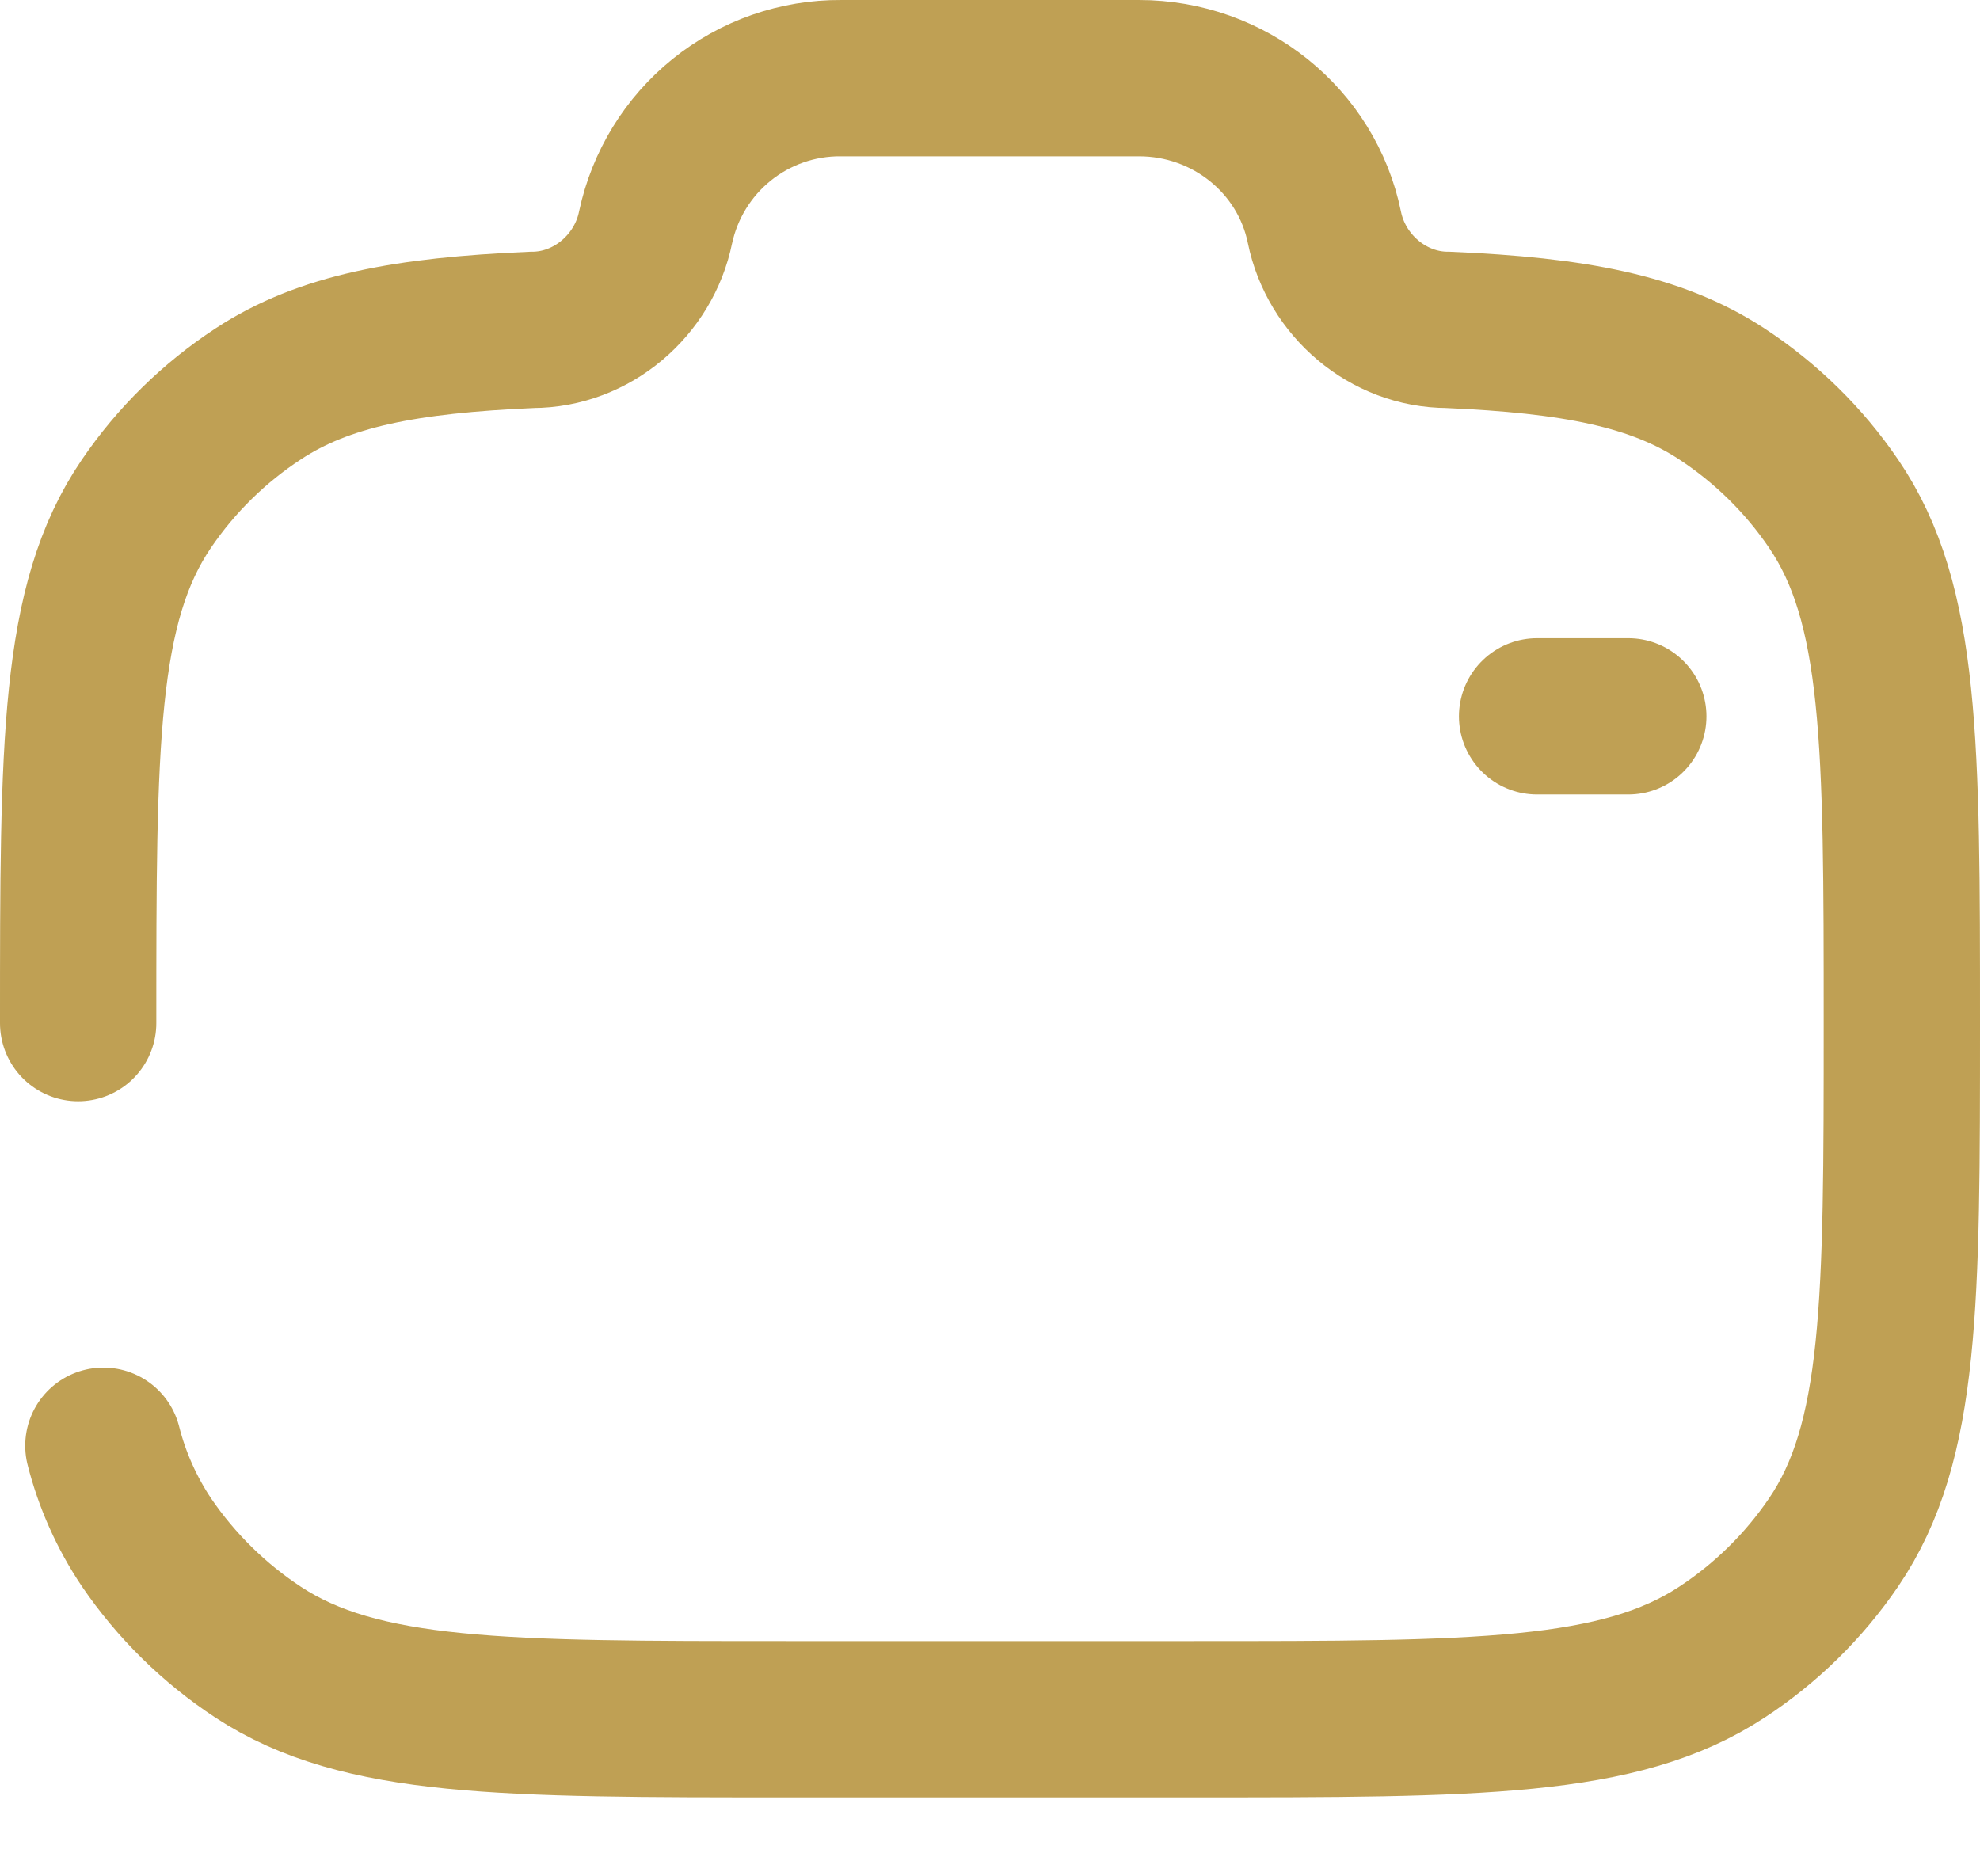
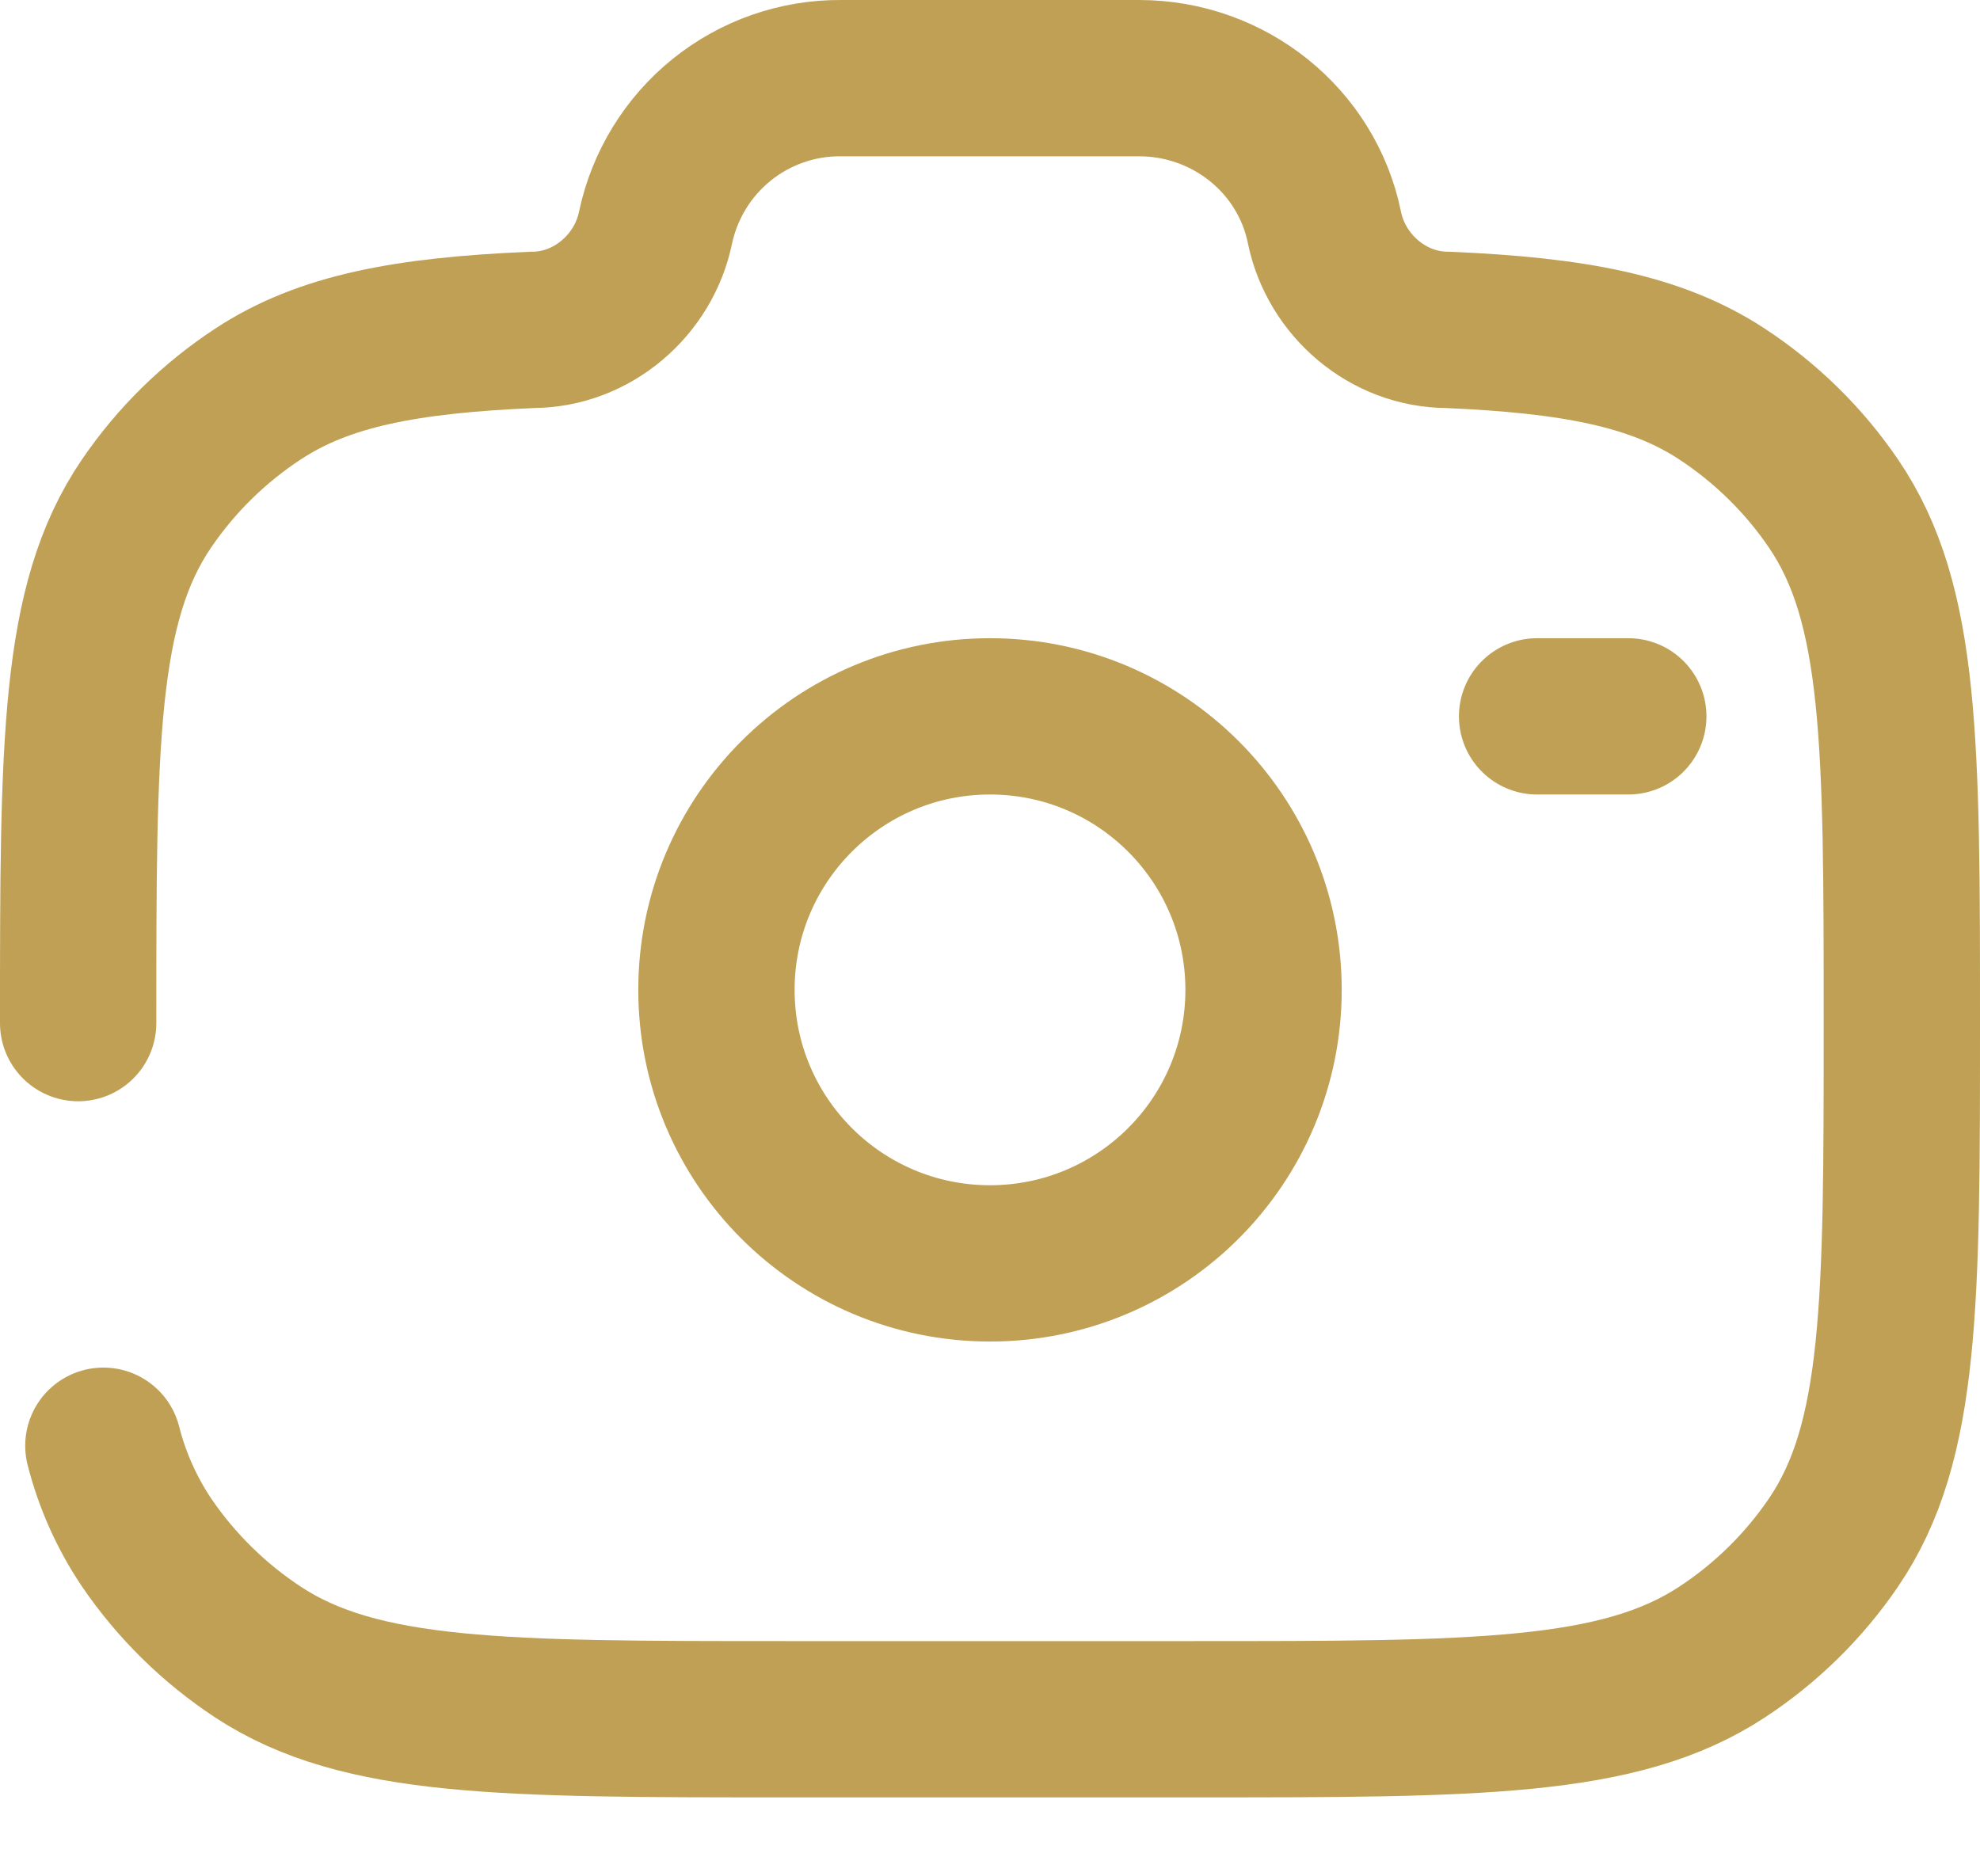
<svg xmlns="http://www.w3.org/2000/svg" width="19" height="18" viewBox="0 0 19 18" fill="none">
+   <path d="M9.5 12.125C10.95 12.125 12.125 10.95 12.125 9.5C12.125 8.05 10.95 6.875 9.5 6.875C8.05 6.875 6.875 8.05 6.875 9.5C6.875 10.95 8.05 12.125 9.5 12.125Z" stroke="#BFA054" stroke-width="1.5" />
  <path d="M0.75 9.819C0.75 7.137 0.75 5.796 1.405 4.834C1.69 4.415 2.055 4.057 2.478 3.78C3.108 3.366 3.897 3.218 5.106 3.166C5.682 3.166 6.178 2.737 6.291 2.182C6.378 1.775 6.602 1.41 6.926 1.149C7.25 0.888 7.654 0.747 8.07 0.75H10.93C11.794 0.75 12.539 1.349 12.709 2.182C12.822 2.737 13.318 3.166 13.894 3.166C15.102 3.218 15.891 3.367 16.522 3.78C16.946 4.058 17.311 4.416 17.595 4.834C18.25 5.796 18.25 7.137 18.25 9.819C18.25 12.5 18.25 13.84 17.595 14.803C17.31 15.222 16.945 15.58 16.522 15.857C15.541 16.5 14.175 16.5 11.444 16.5H7.556C4.825 16.5 3.459 16.5 2.478 15.857C2.055 15.579 1.691 15.221 1.406 14.803C1.216 14.519 1.076 14.206 0.992 13.875M15.625 6.875H14.75" stroke="#BFA054" stroke-width="1.5" stroke-linecap="round" />
</svg>
